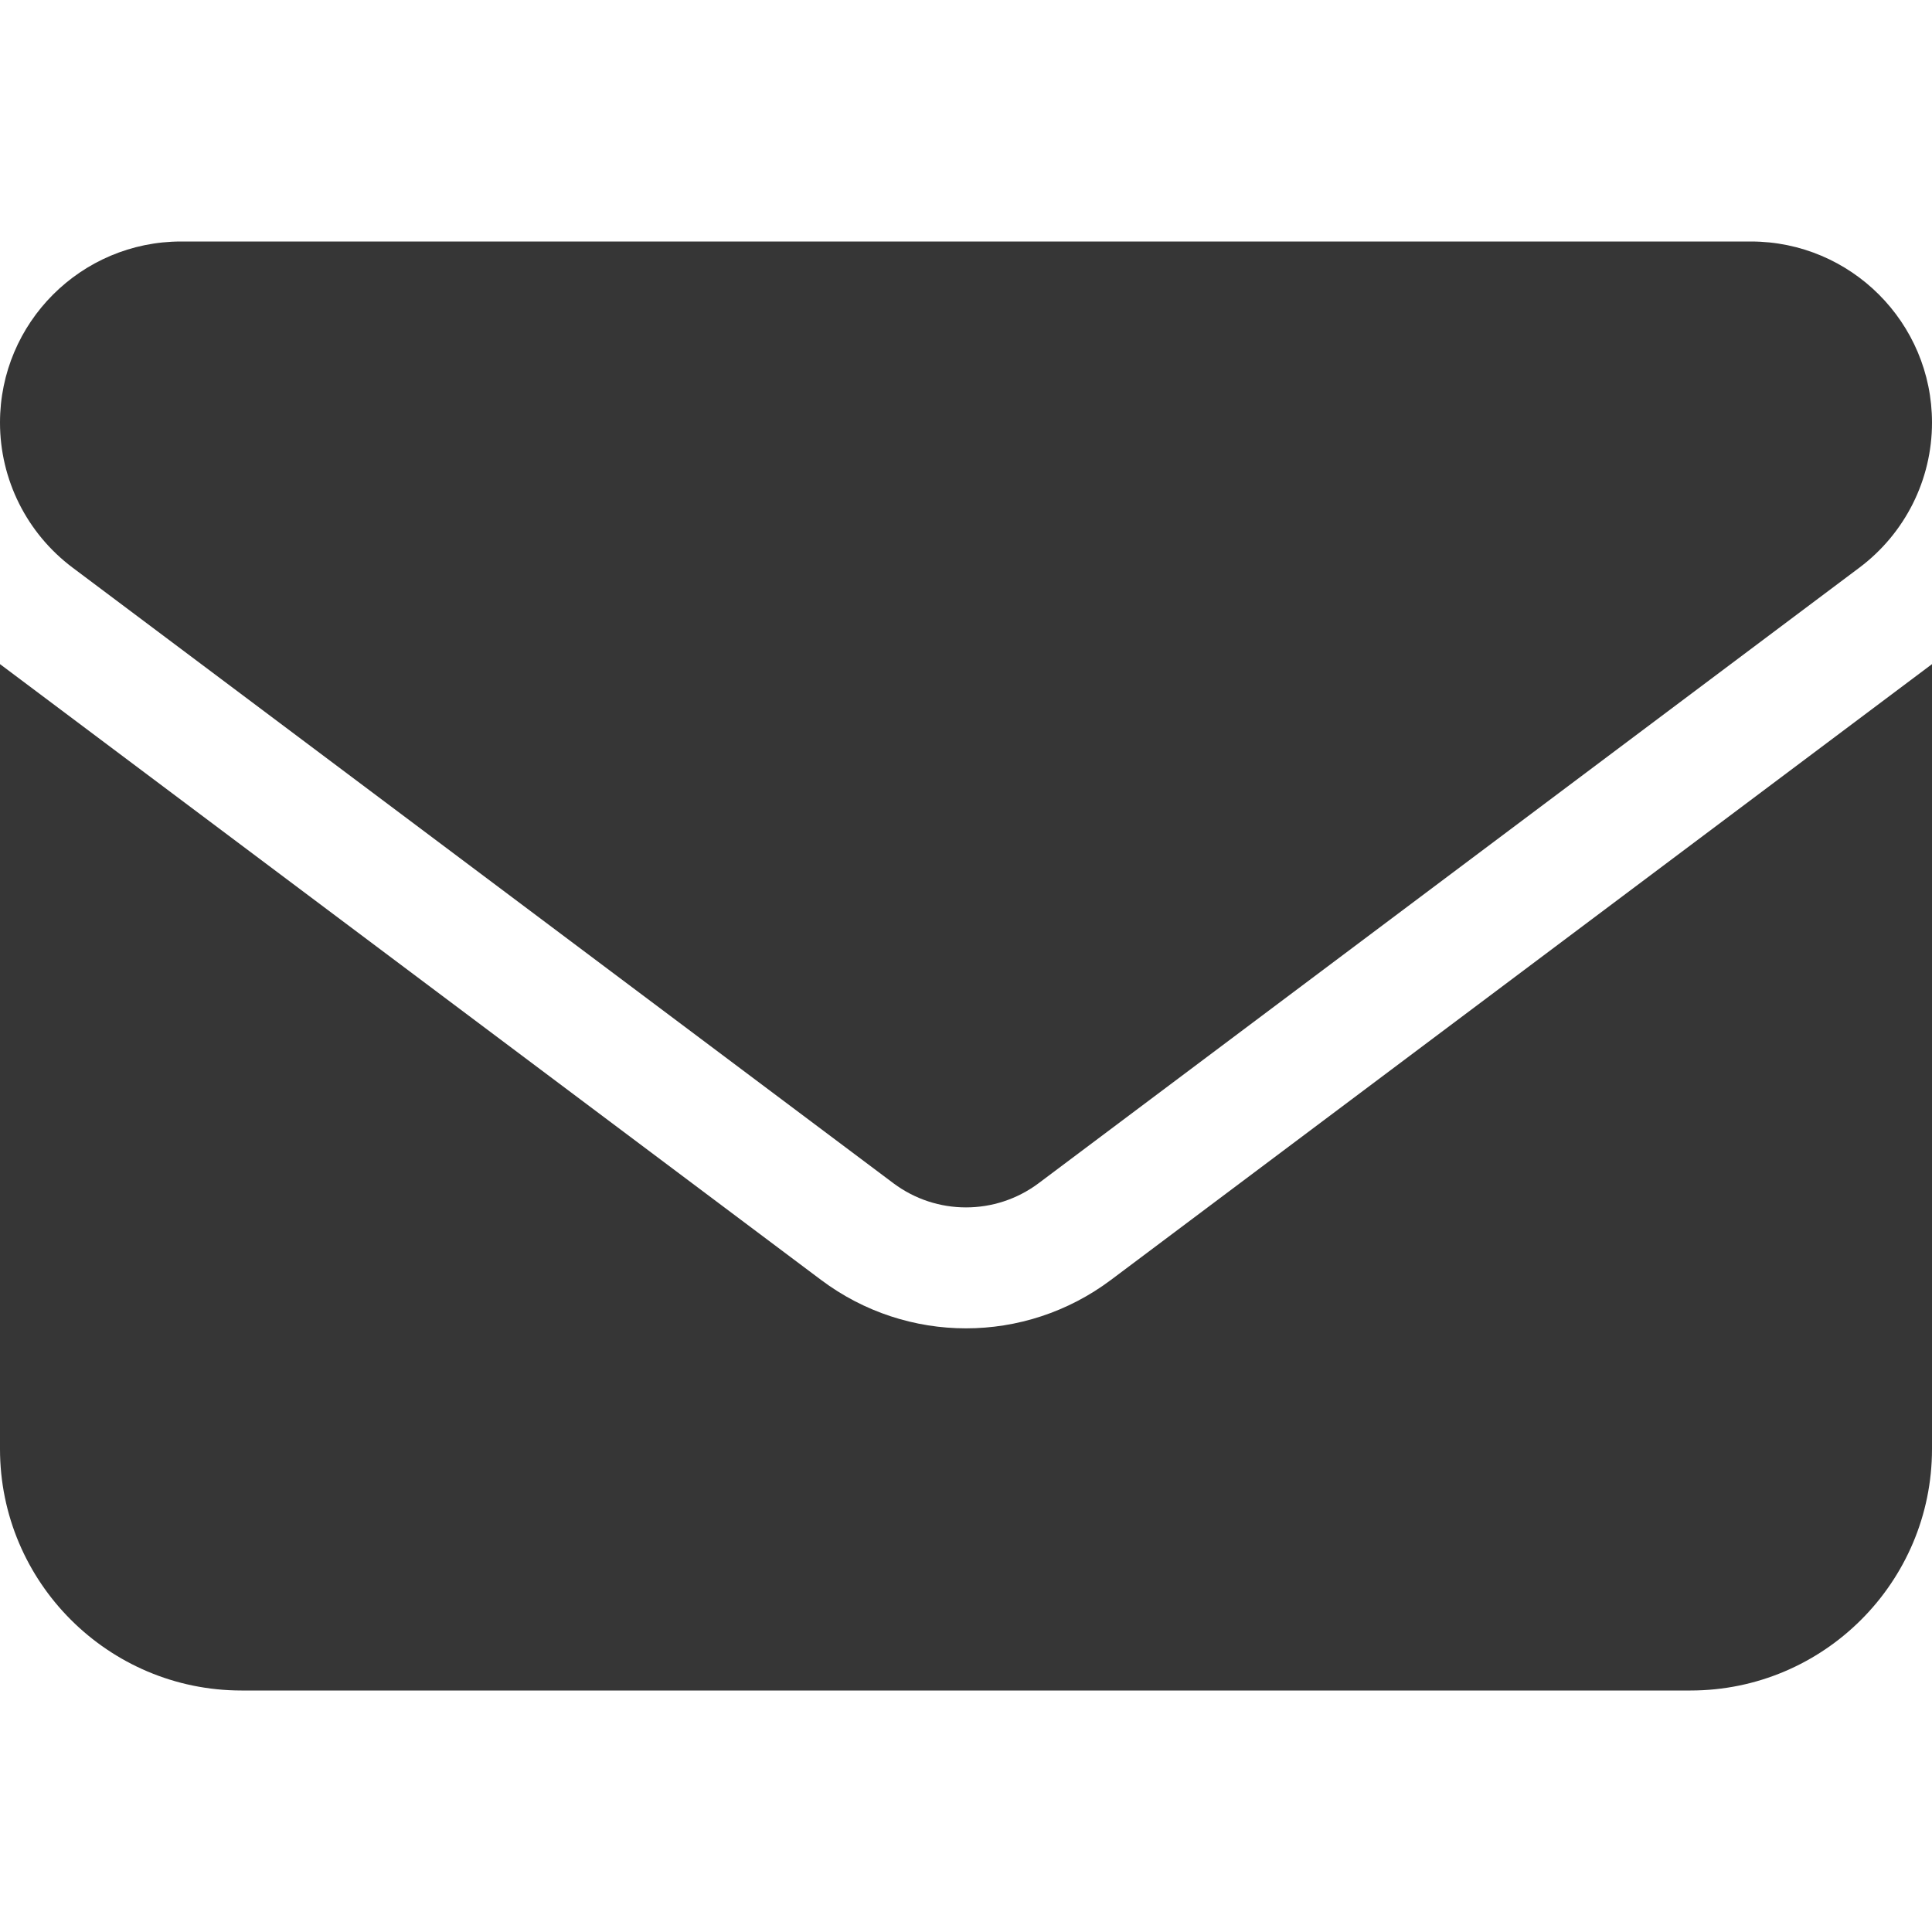
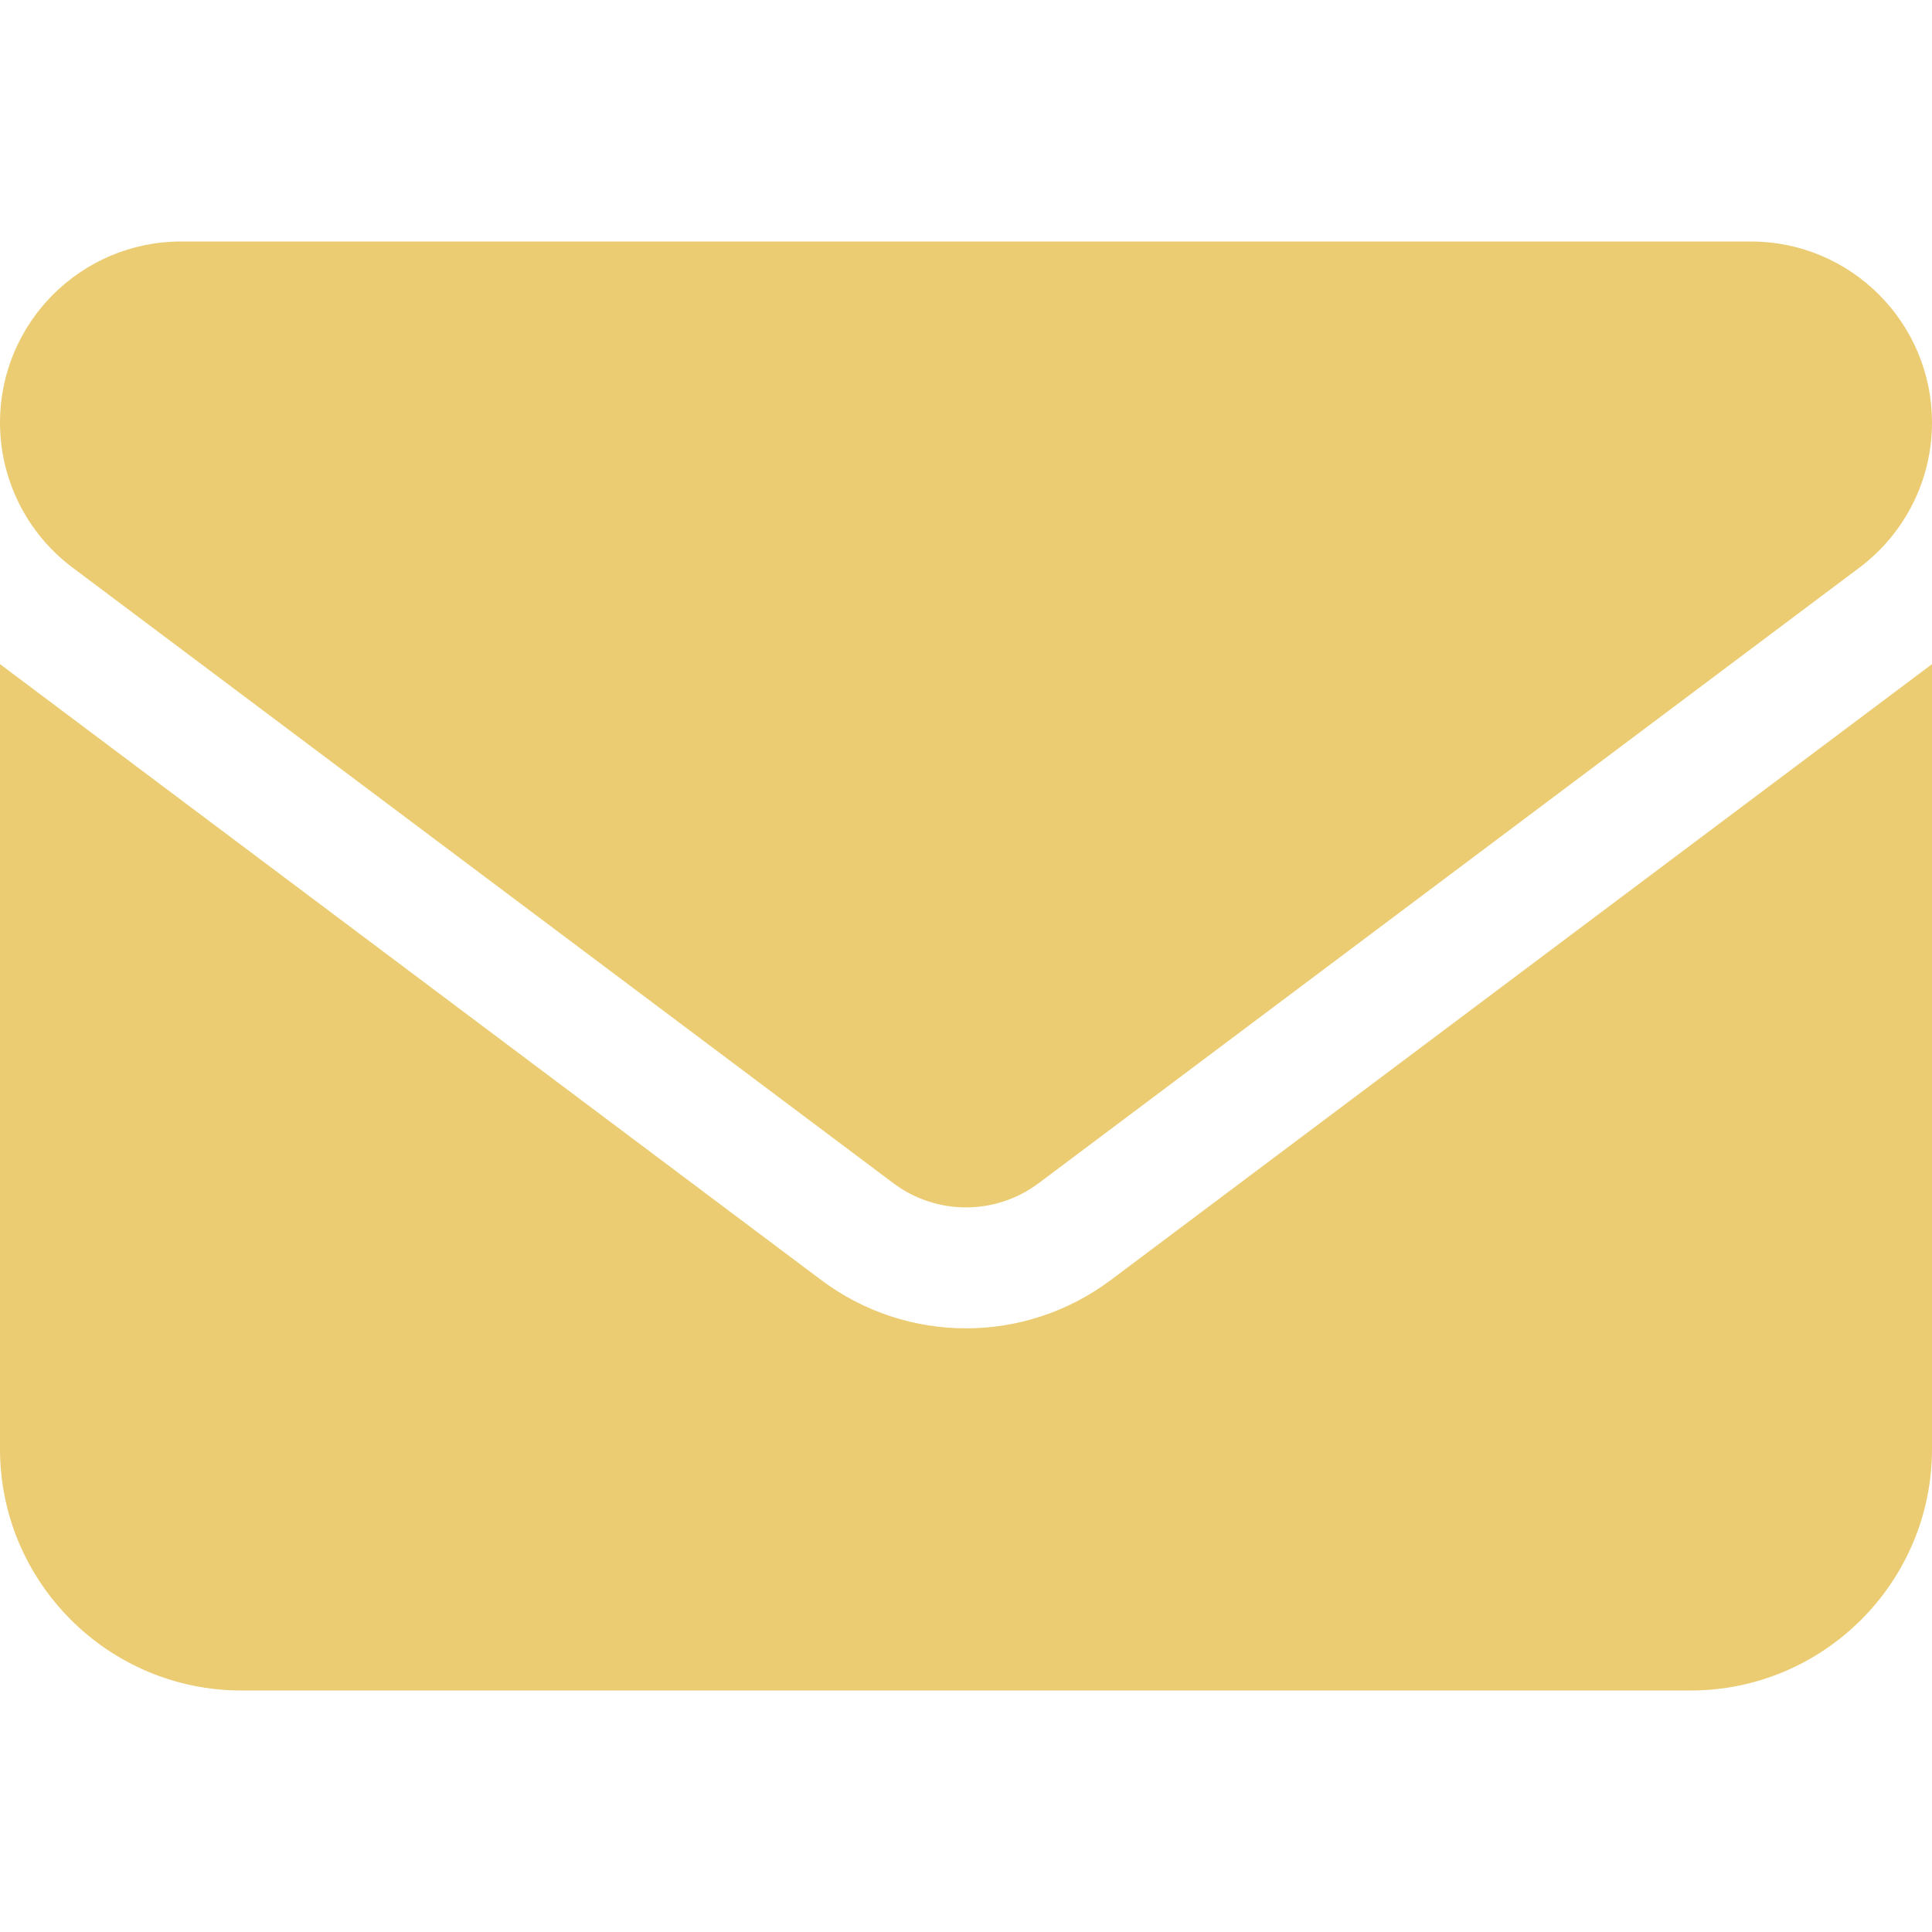
- <svg xmlns="http://www.w3.org/2000/svg" viewBox="0 0 512 512" fill="#363636">
+ <svg xmlns="http://www.w3.org/2000/svg" viewBox="0 0 512 512" fill="#ebcc73">
  <path d="M48 64C21.5 64 0 85.5 0 112c0 15.1 7.1 29.3 19.2 38.4L236.8 313.6c11.4 8.5 27 8.5 38.4 0L492.8 150.4c12.1-9.1 19.2-23.3 19.2-38.4c0-26.5-21.5-48-48-48H48zM0 176V384c0 35.3 28.7 64 64 64H448c35.3 0 64-28.7 64-64V176L294.4 339.2c-22.8 17.1-54 17.1-76.8 0L0 176z" />
</svg>
